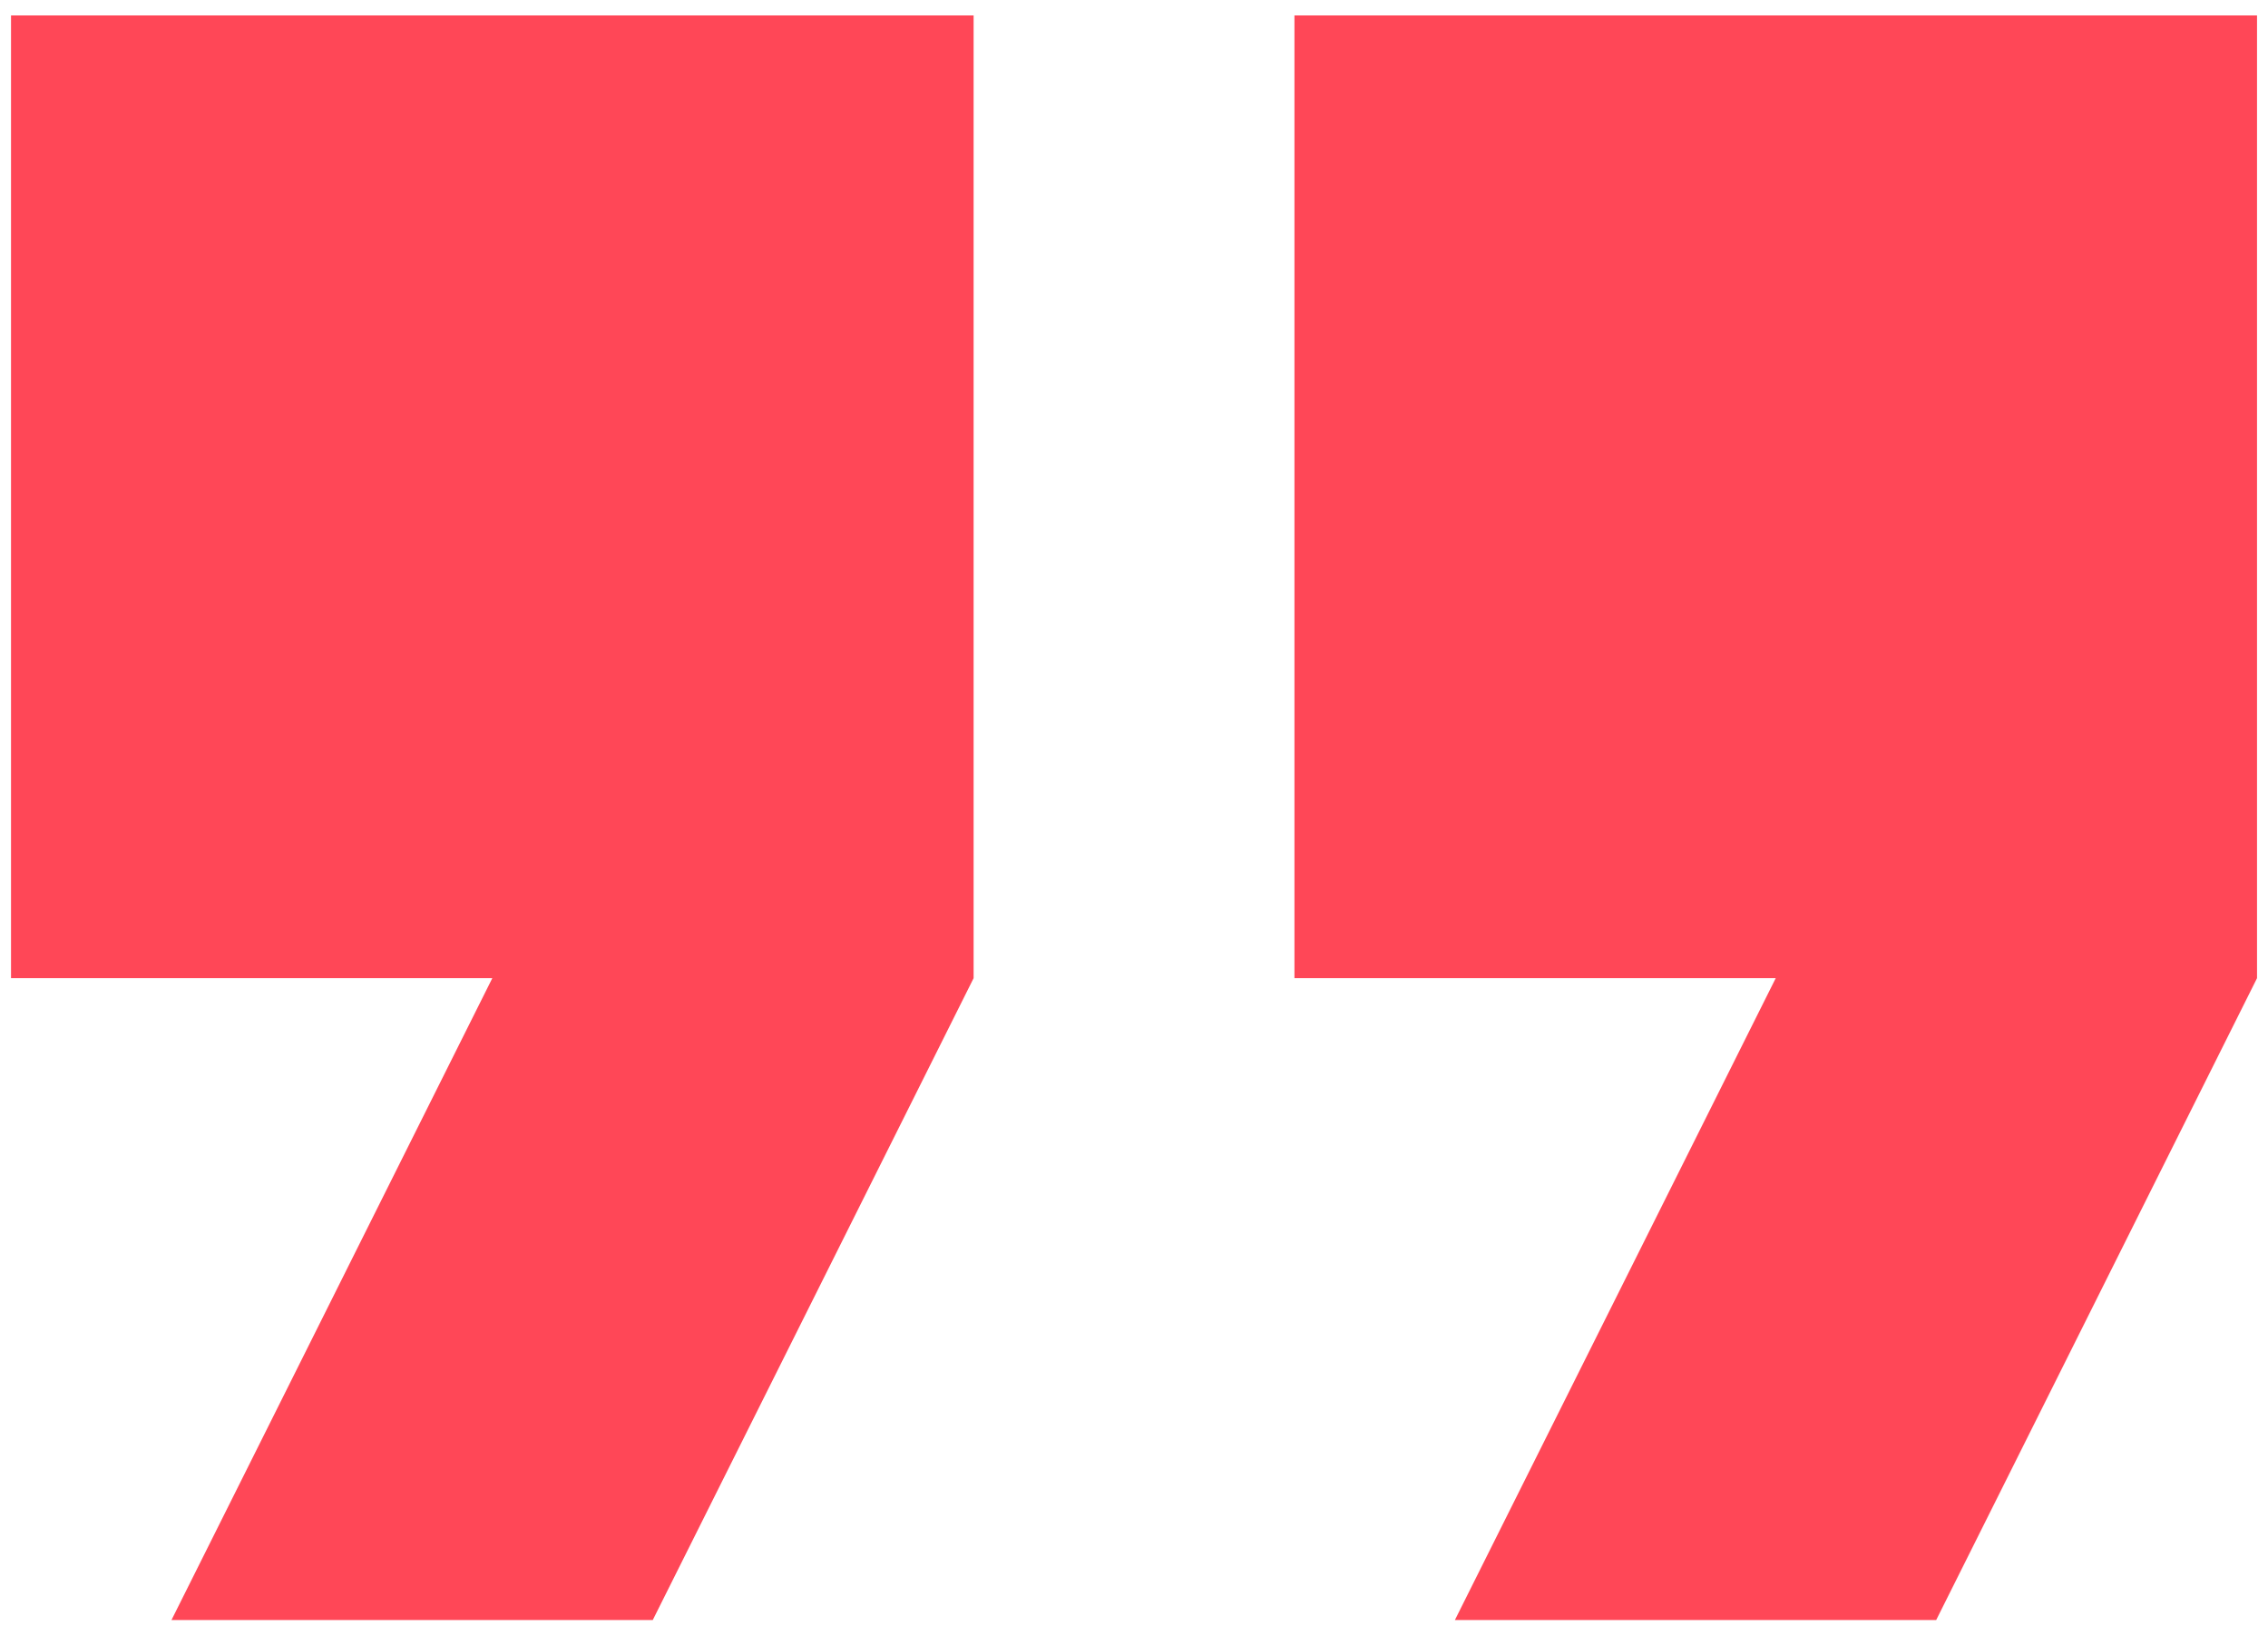
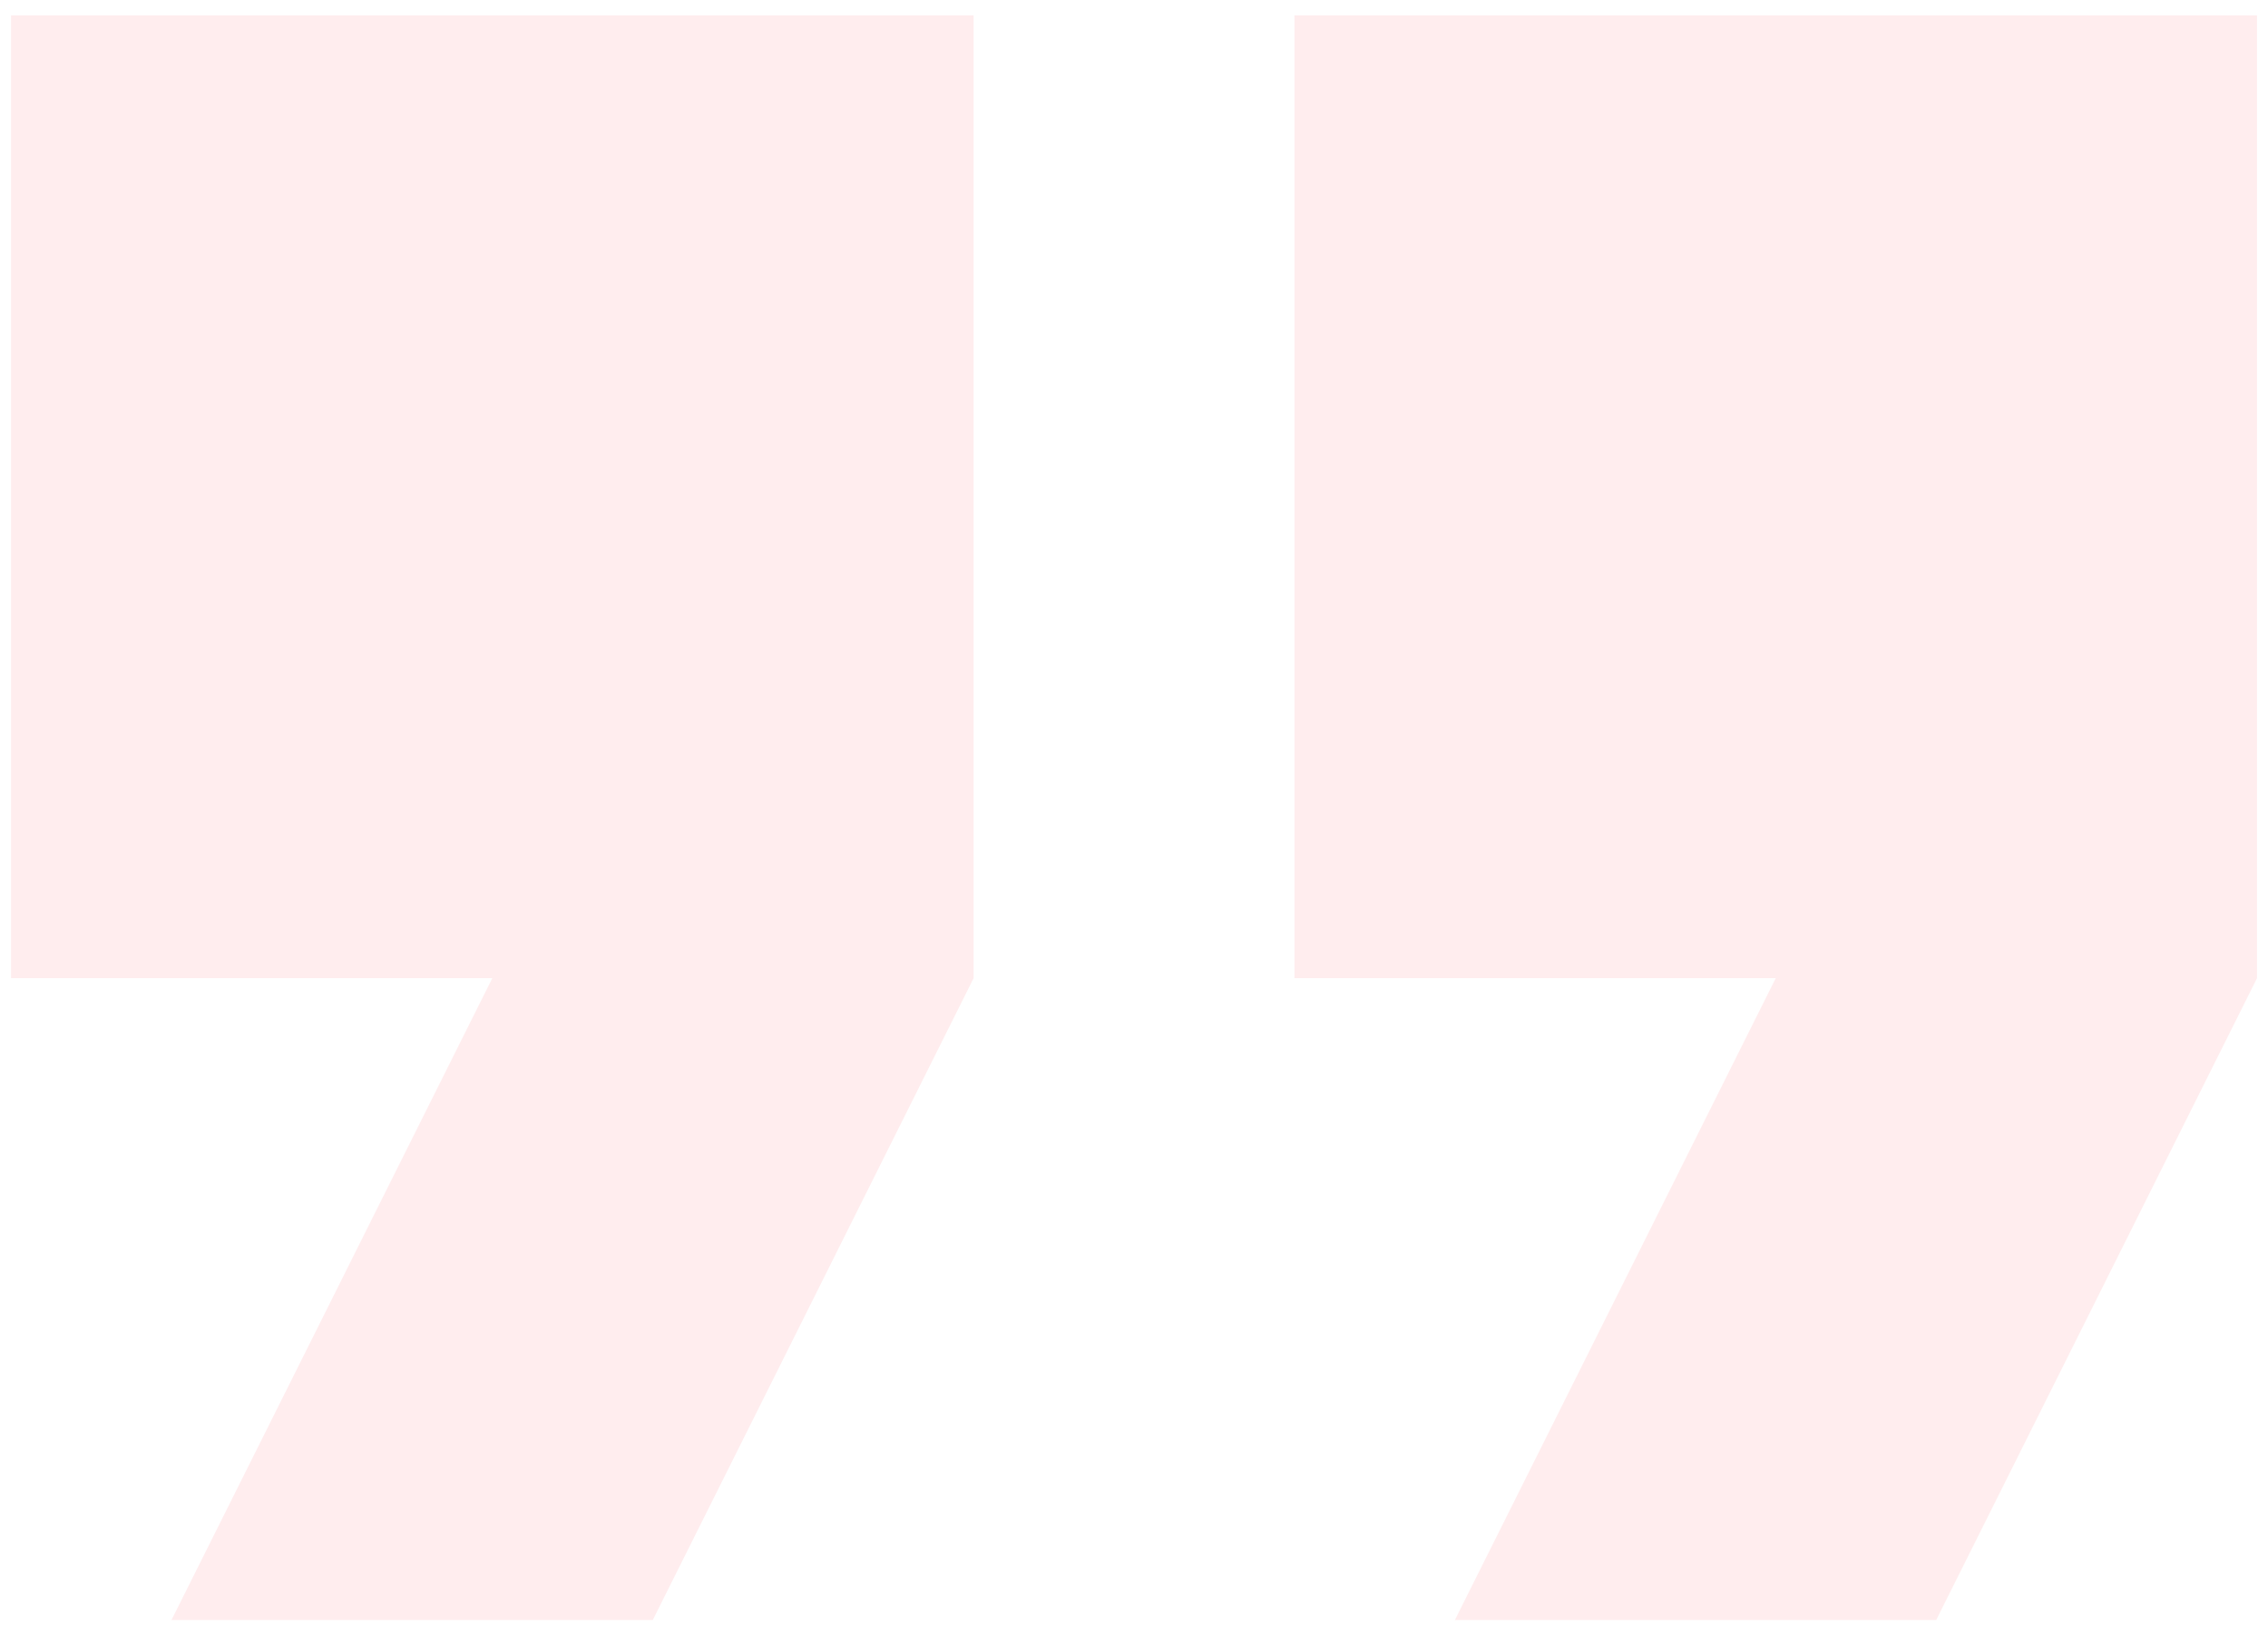
<svg xmlns="http://www.w3.org/2000/svg" width="43" height="31" viewBox="0 0 43 31" fill="none">
-   <path d="M27.584 30.709H36.709L42.792 18.542V0.292H24.542V18.542H33.667M3.251 30.709H12.376L18.459 18.542V0.292H0.209V18.542H9.334L3.251 30.709Z" fill="#ff4757" />
+   <path d="M27.584 30.709H36.709L42.792 18.542V0.292H24.542V18.542H33.667M3.251 30.709H12.376L18.459 18.542V0.292H0.209V18.542H9.334L3.251 30.709Z" fill="#ffedee" />
</svg>
